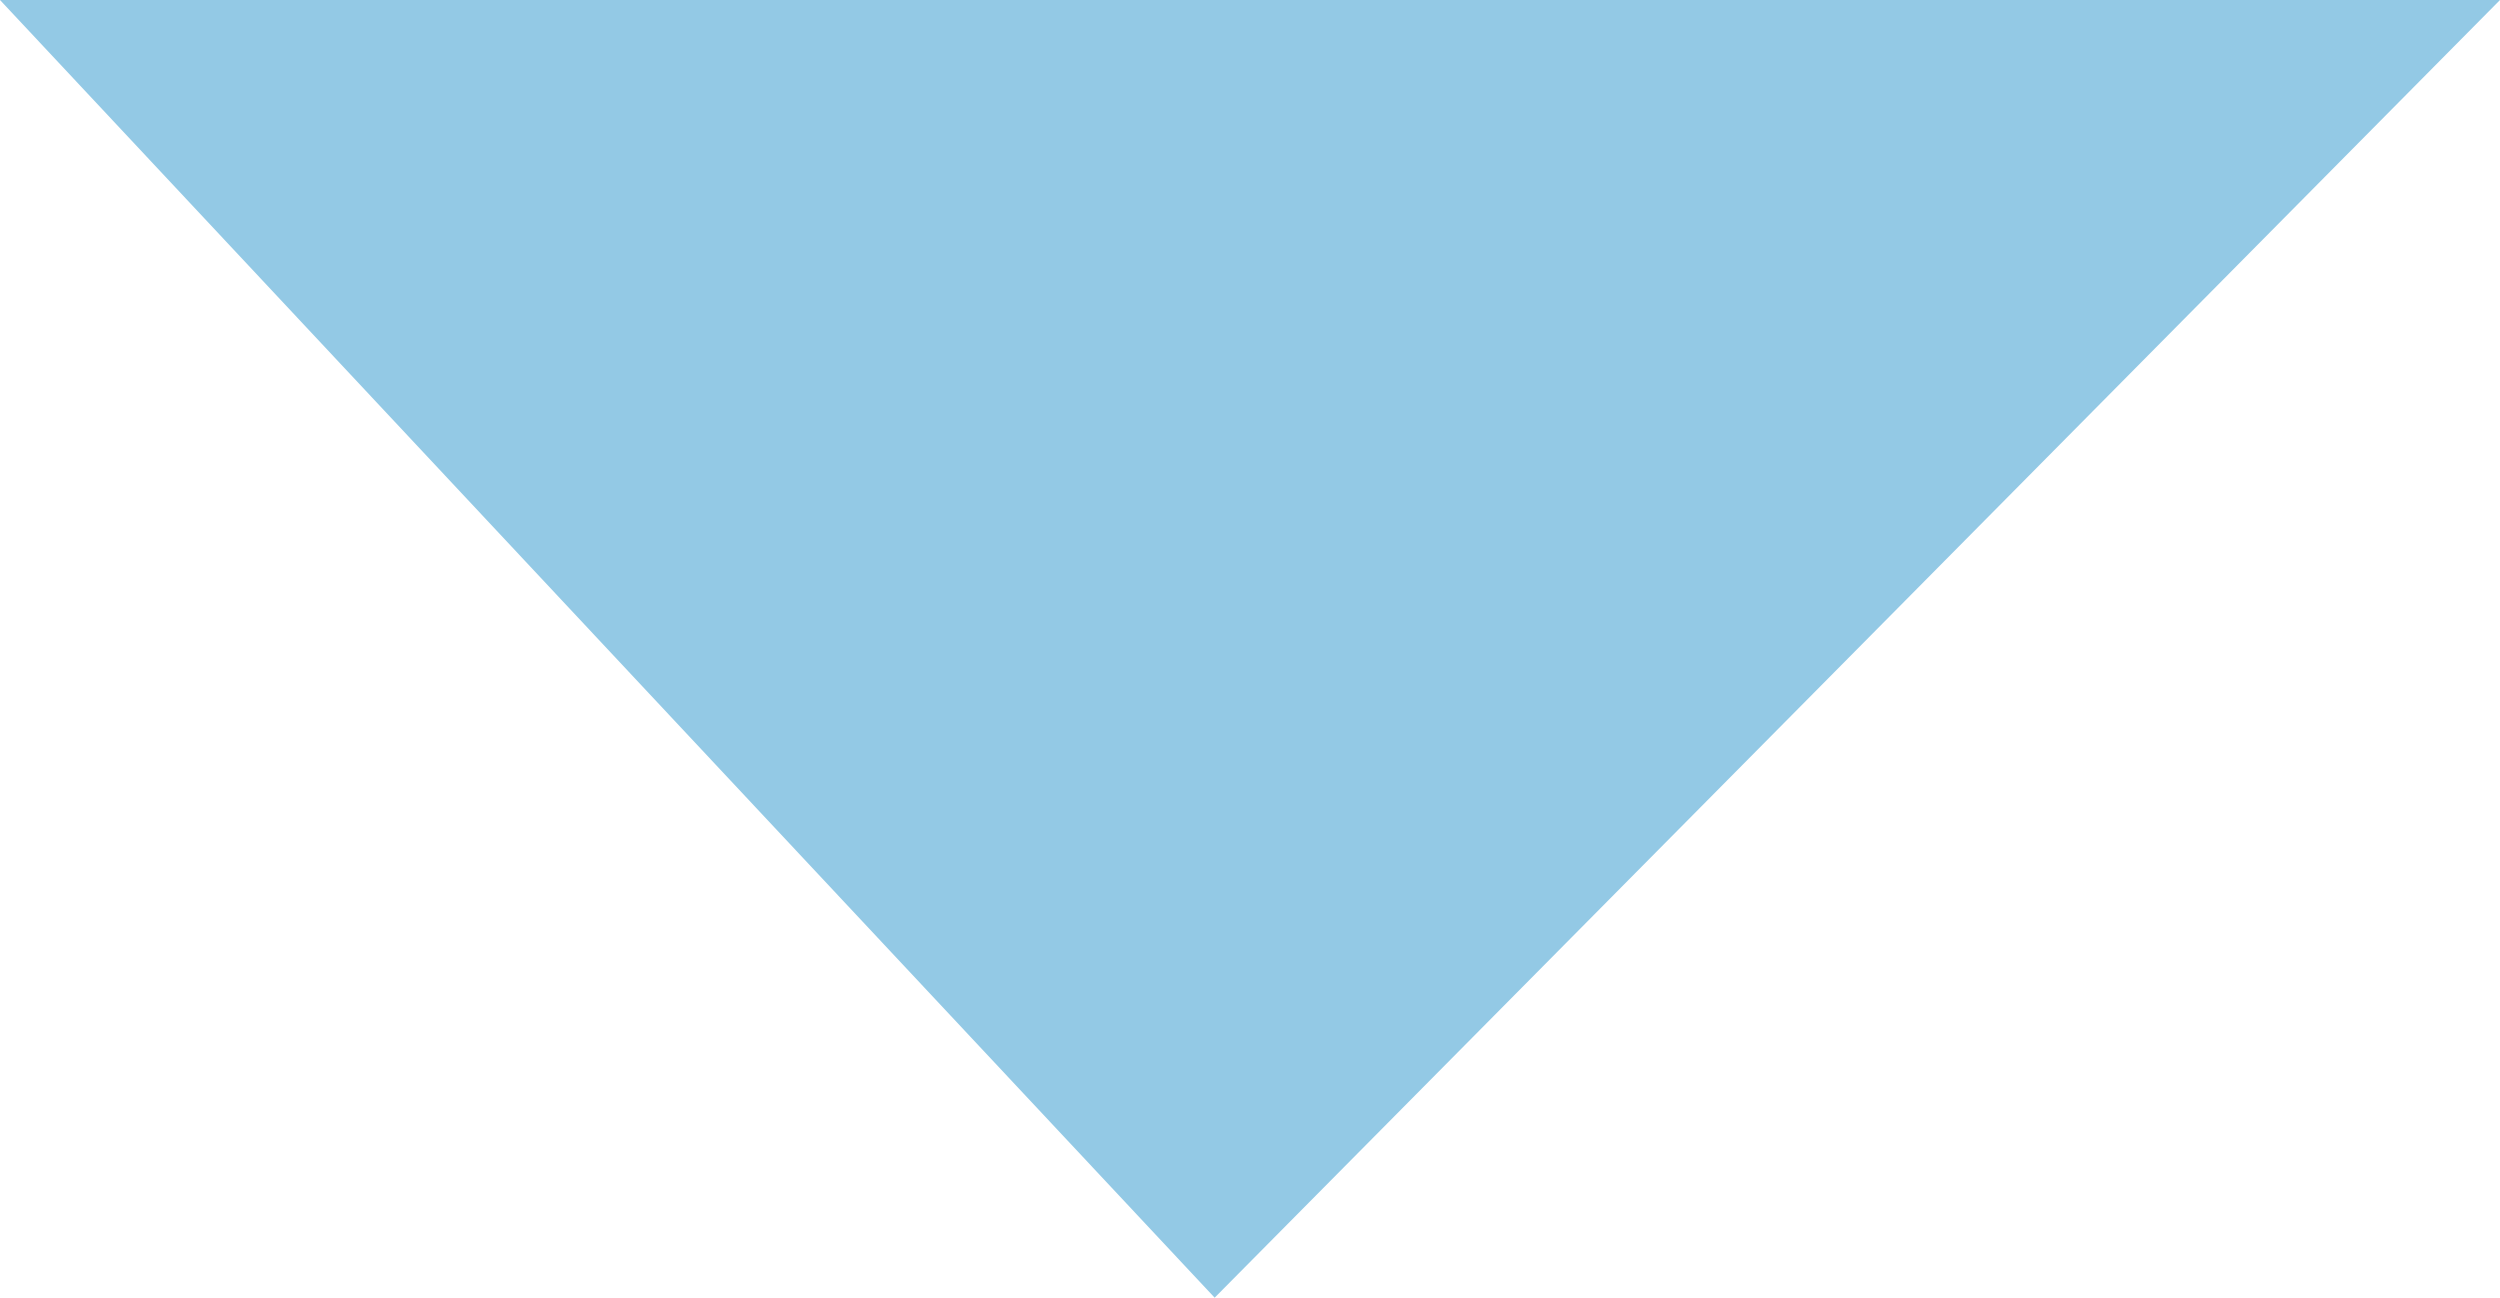
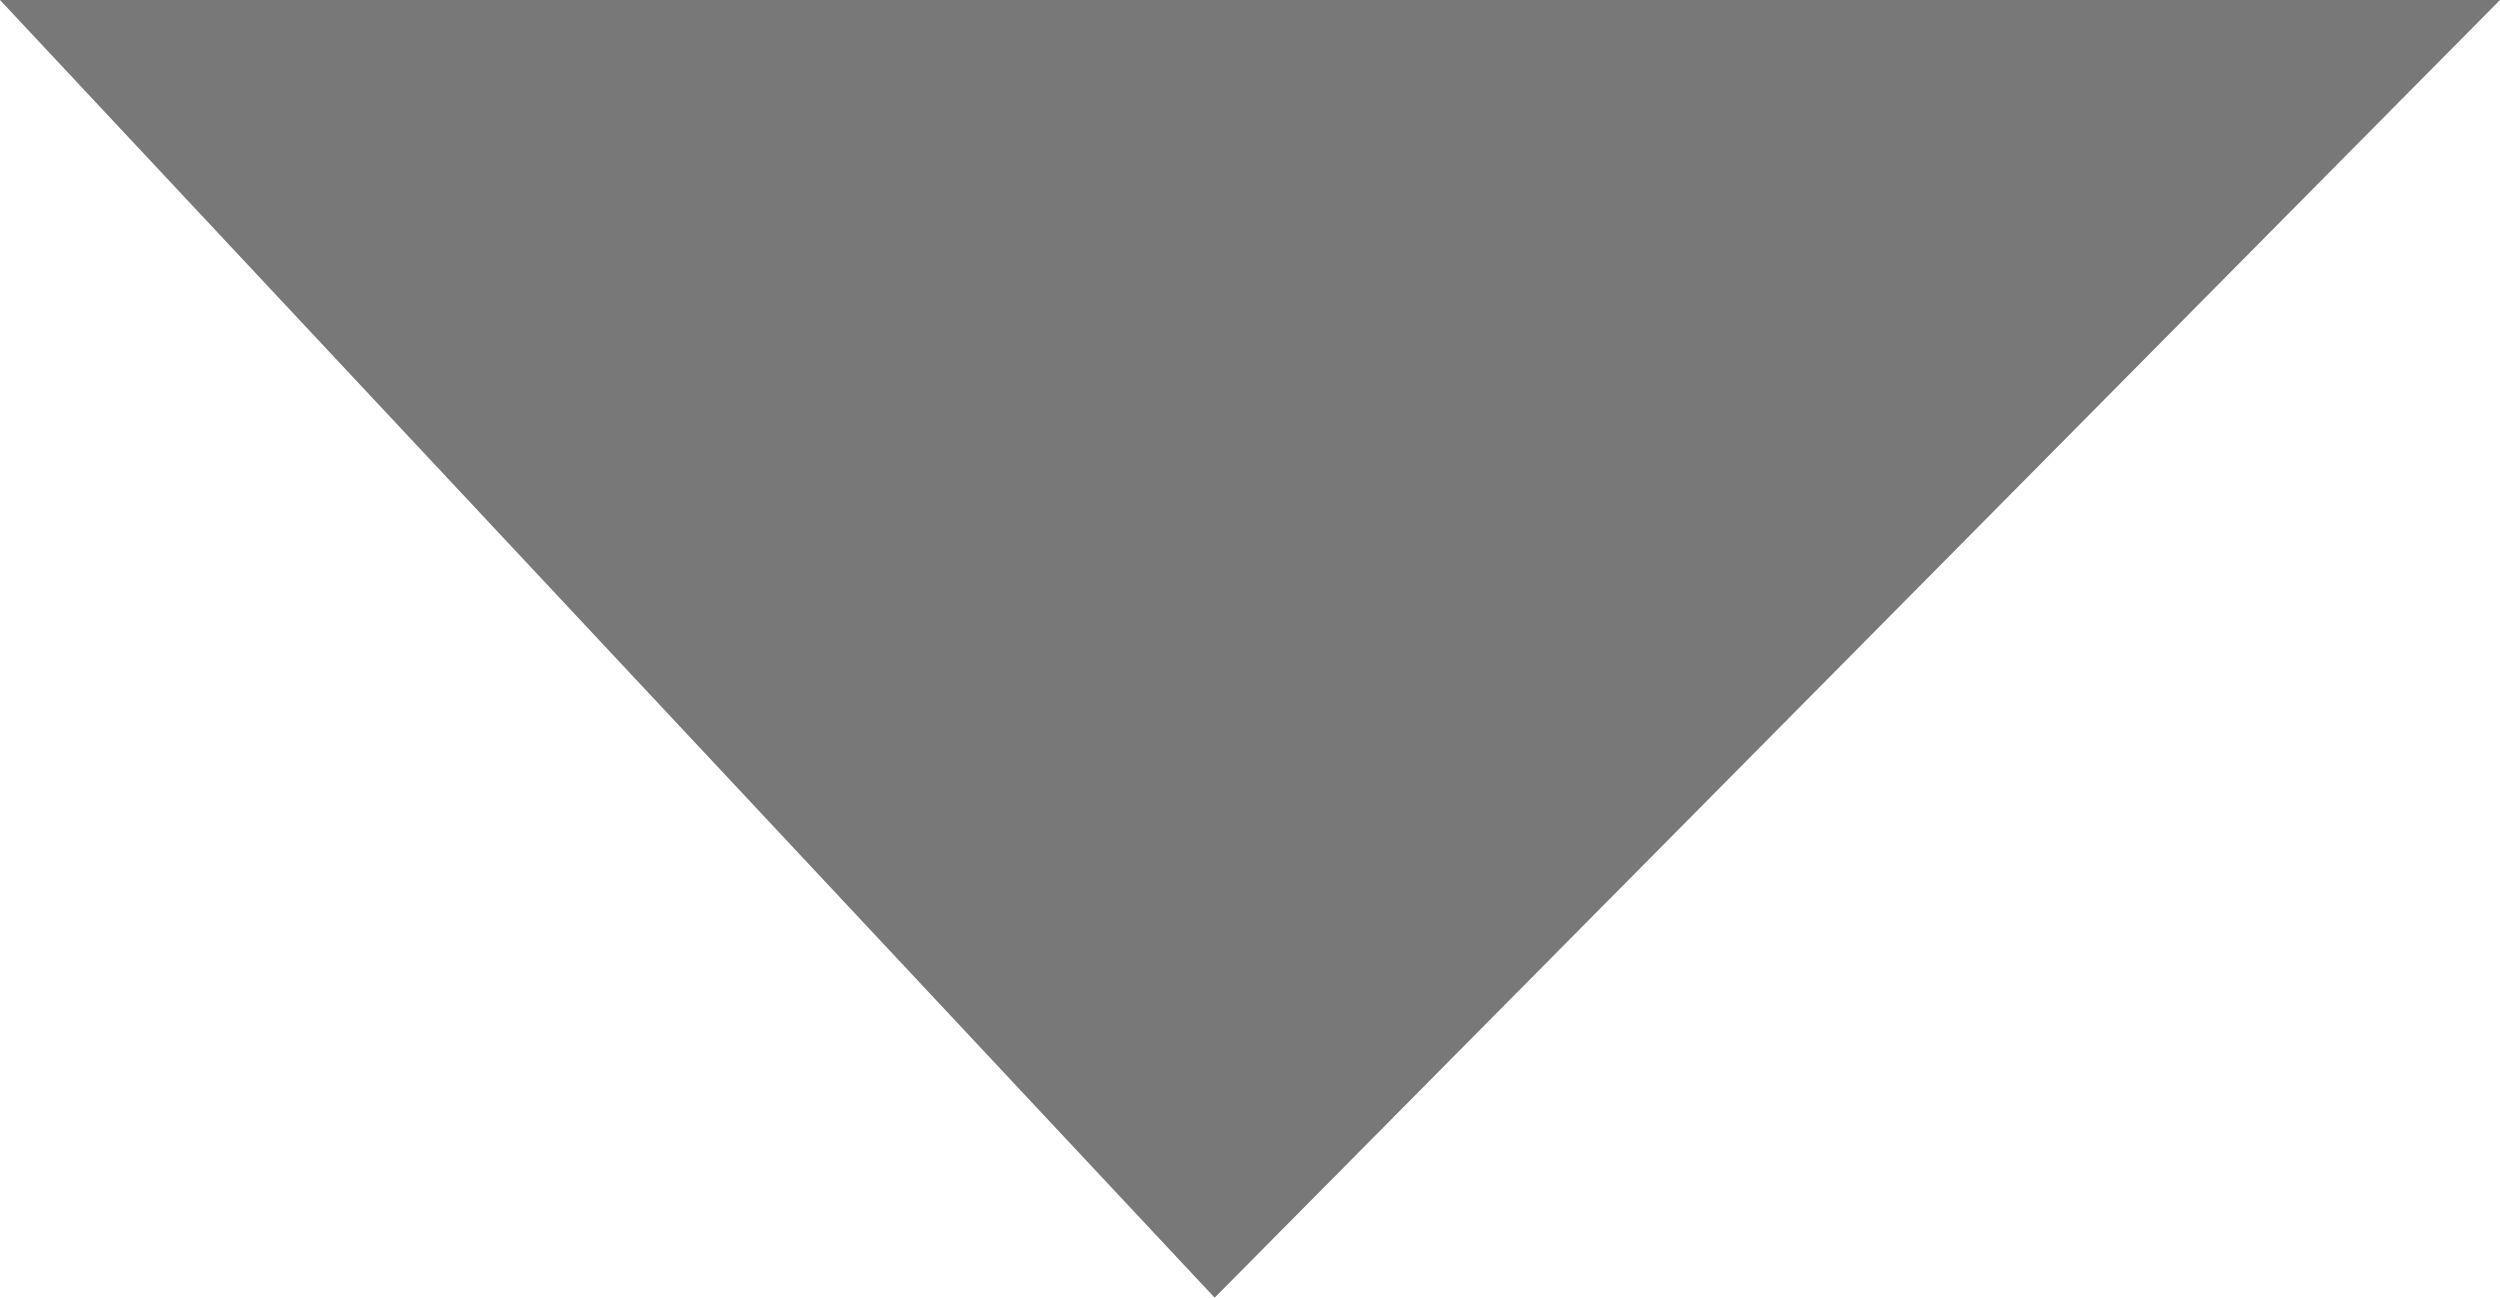
<svg xmlns="http://www.w3.org/2000/svg" version="1.1" id="Layer_1" x="0px" y="0px" width="14.782px" height="7.673px" viewBox="0 0 14.782 7.673" enable-background="new 0 0 14.782 7.673" xml:space="preserve">
-   <path fill-rule="evenodd" clip-rule="evenodd" fill="rgb(147, 201, 229)" d="M14.782,0c-2.424,2.448-4.939,4.988-7.6,7.673  C5.122,5.472,2.717,2.904,0,0C5.128,0,10.076,0,14.782,0z" />
+   <path fill-rule="evenodd" clip-rule="evenodd" fill="rgb(120, 120, 120)" d="M14.782,0c-2.424,2.448-4.939,4.988-7.6,7.673  C5.122,5.472,2.717,2.904,0,0C5.128,0,10.076,0,14.782,0z" />
</svg>
